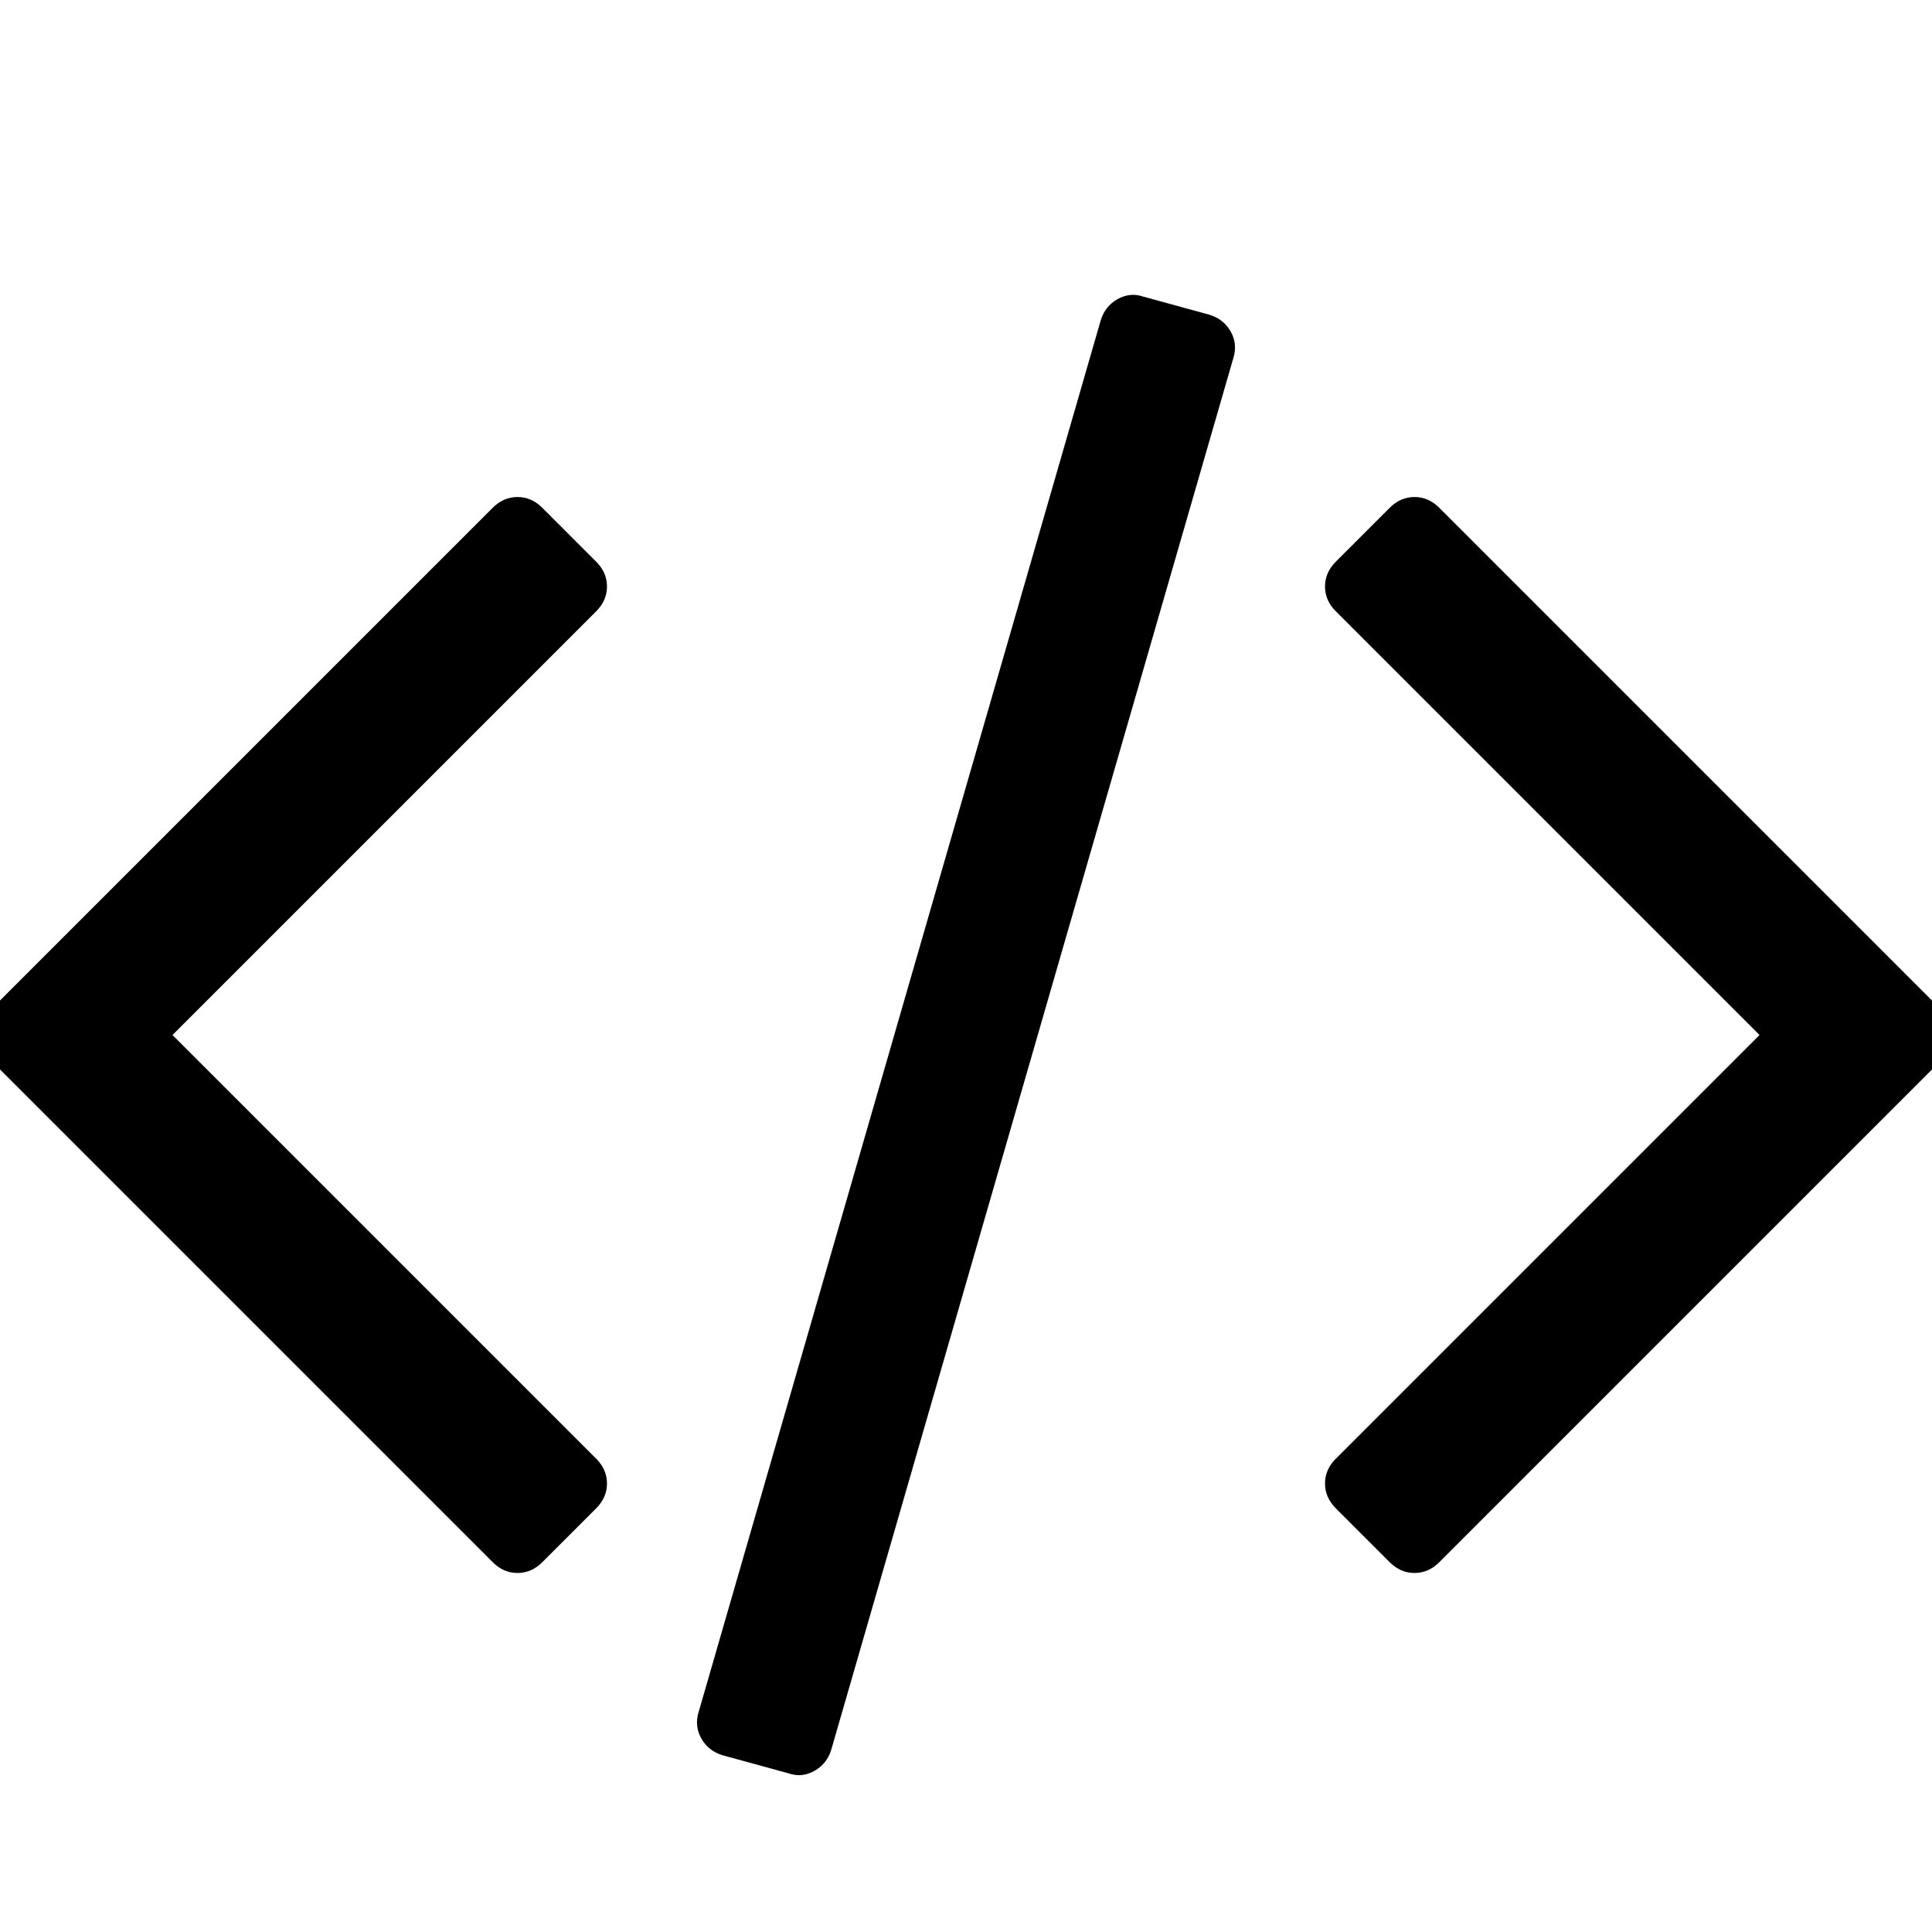
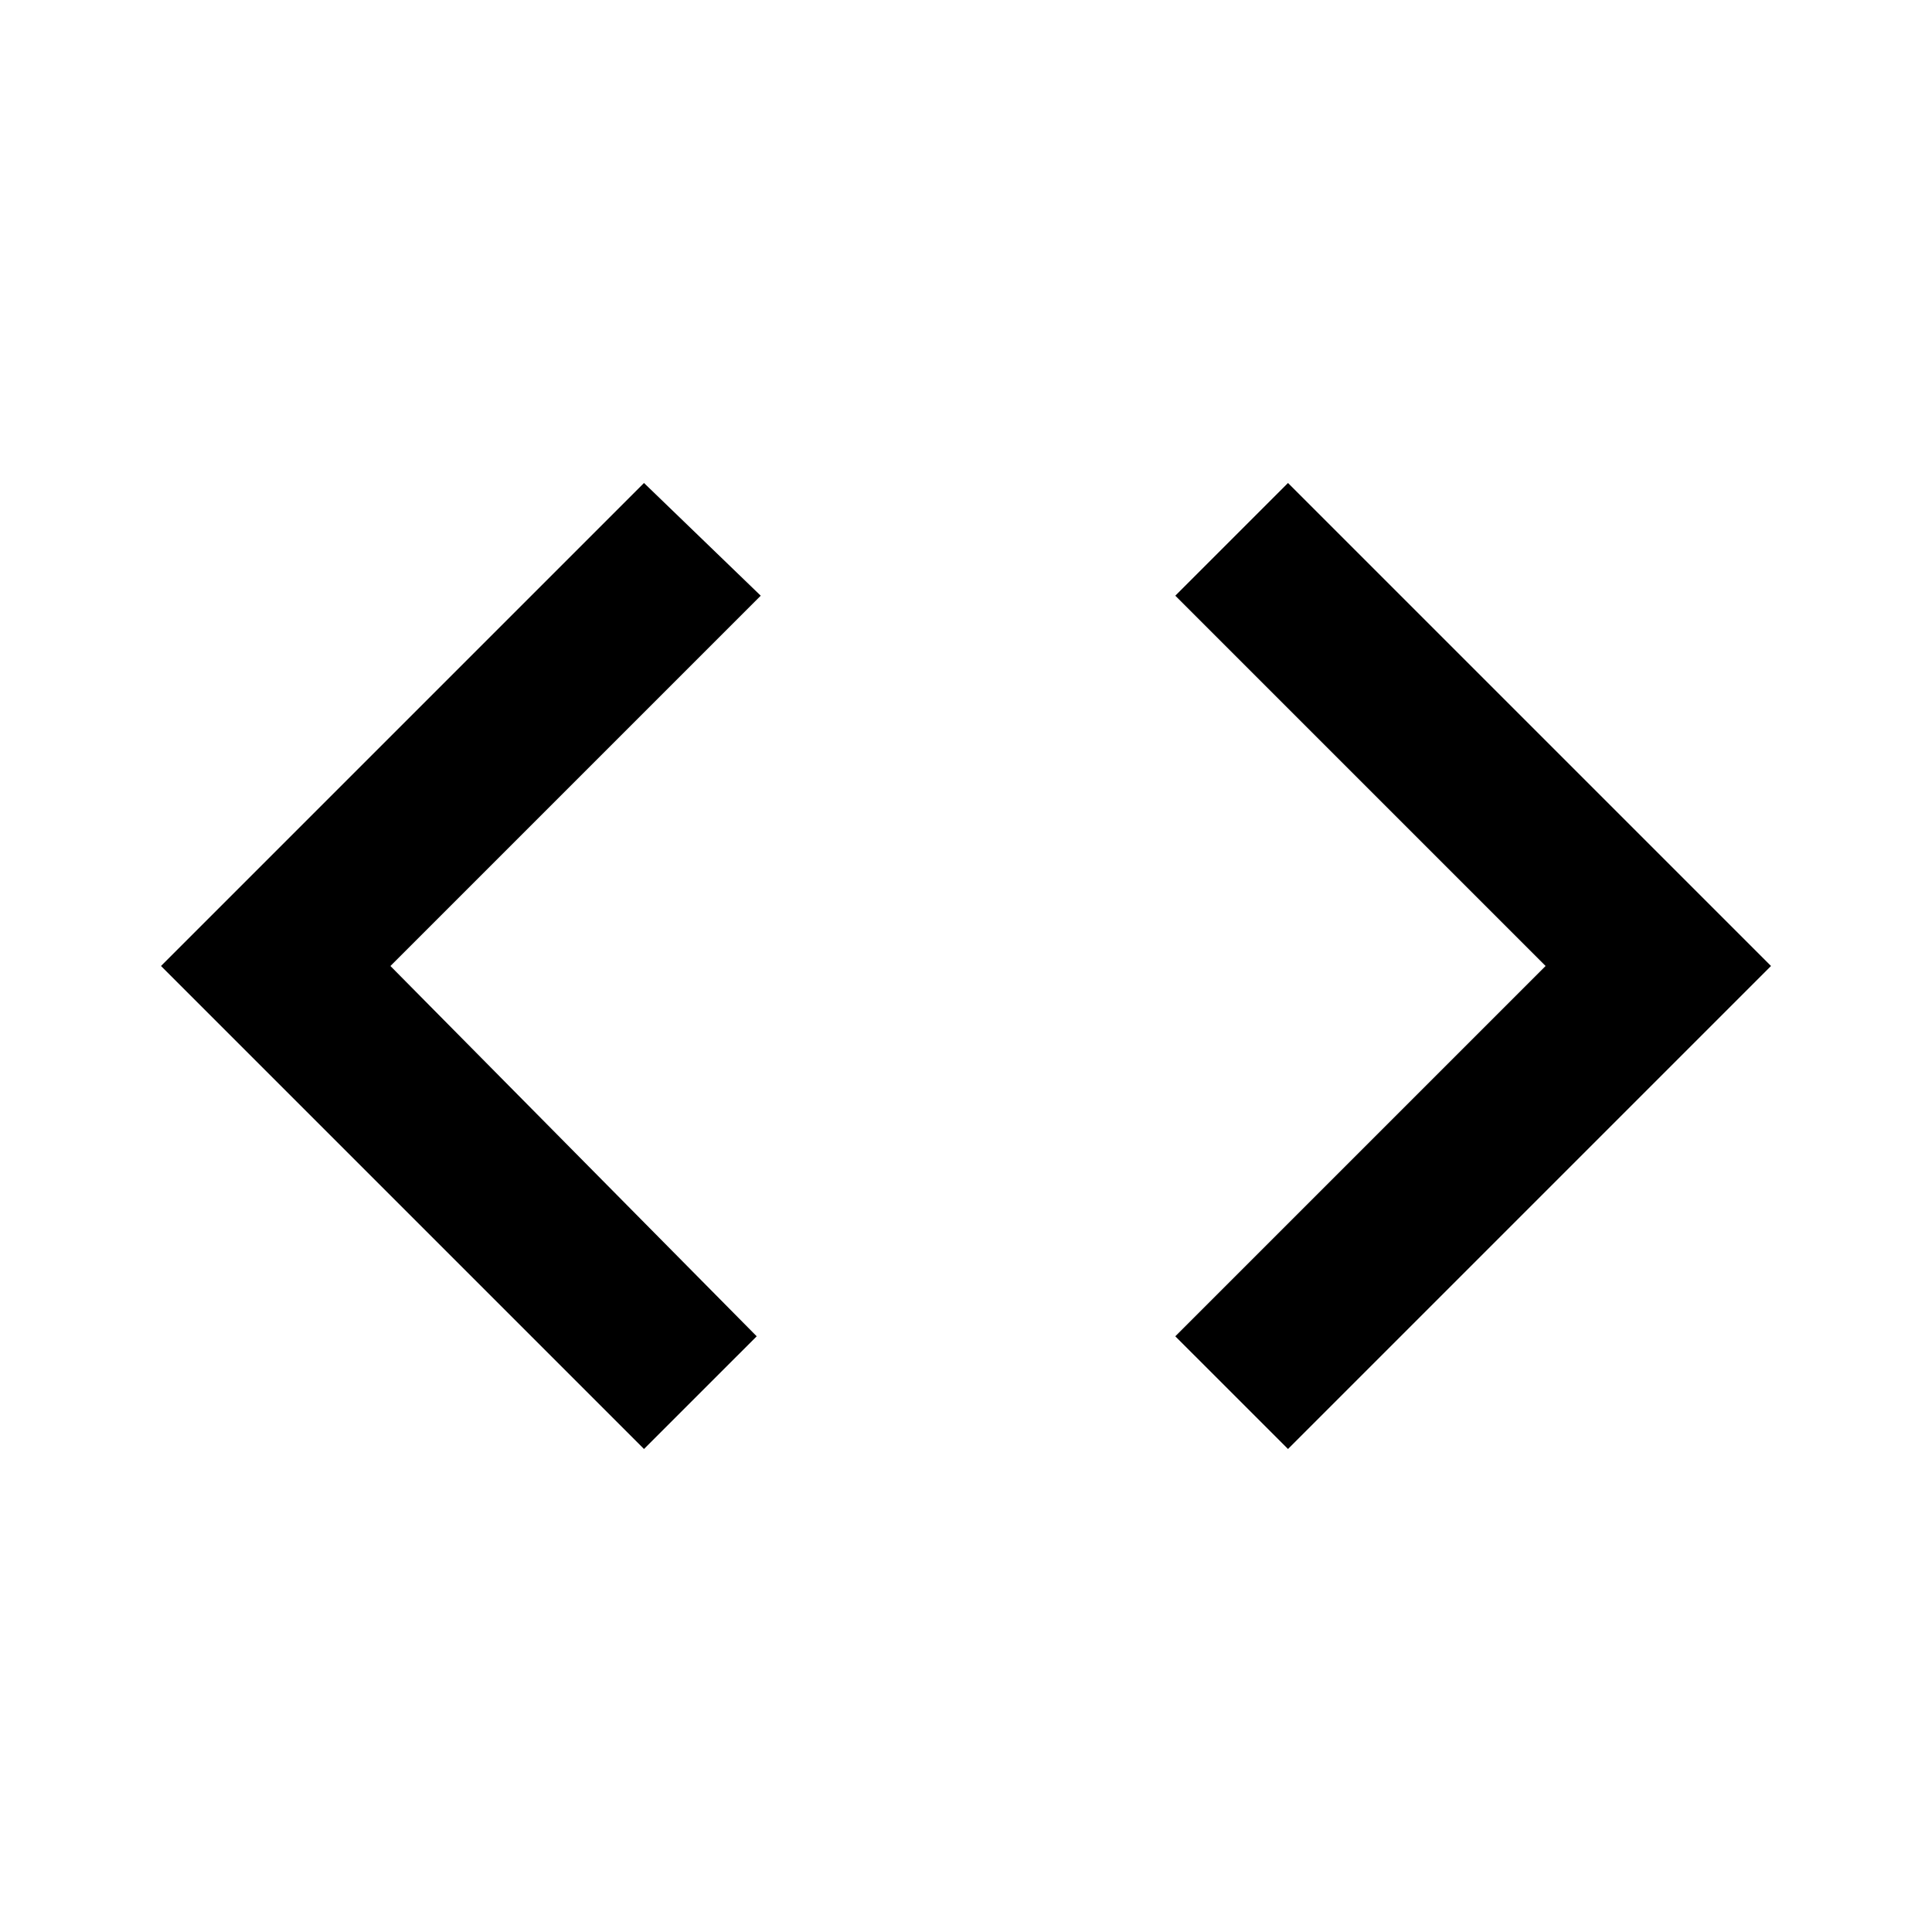
- <svg xmlns="http://www.w3.org/2000/svg" width="1792" height="1792" viewBox="0 0 1792 1792">
-   <path d="M553 1399l-50 50q-10 10-23 10t-23-10l-466-466q-10-10-10-23t10-23l466-466q10-10 23-10t23 10l50 50q10 10 10 23t-10 23l-393 393 393 393q10 10 10 23t-10 23zm591-1067l-373 1291q-4 13-15.5 19.5t-23.5 2.5l-62-17q-13-4-19.5-15.5t-2.5-24.5l373-1291q4-13 15.5-19.5t23.5-2.5l62 17q13 4 19.5 15.5t2.5 24.5zm657 651l-466 466q-10 10-23 10t-23-10l-50-50q-10-10-10-23t10-23l393-393-393-393q-10-10-10-23t10-23l50-50q10-10 23-10t23 10l466 466q10 10 10 23t-10 23z" />
+ <svg xmlns="http://www.w3.org/2000/svg" width="48" height="48" viewBox="0 0 48 48">
+   <path d="M18.8 33.2L9.7 24l9.2-9.2L16 12 4 24l12 12 2.8-2.8zm10.4 0l9.2-9.2-9.2-9.2L32 12l12 12-12 12-2.8-2.8z" />
</svg>
